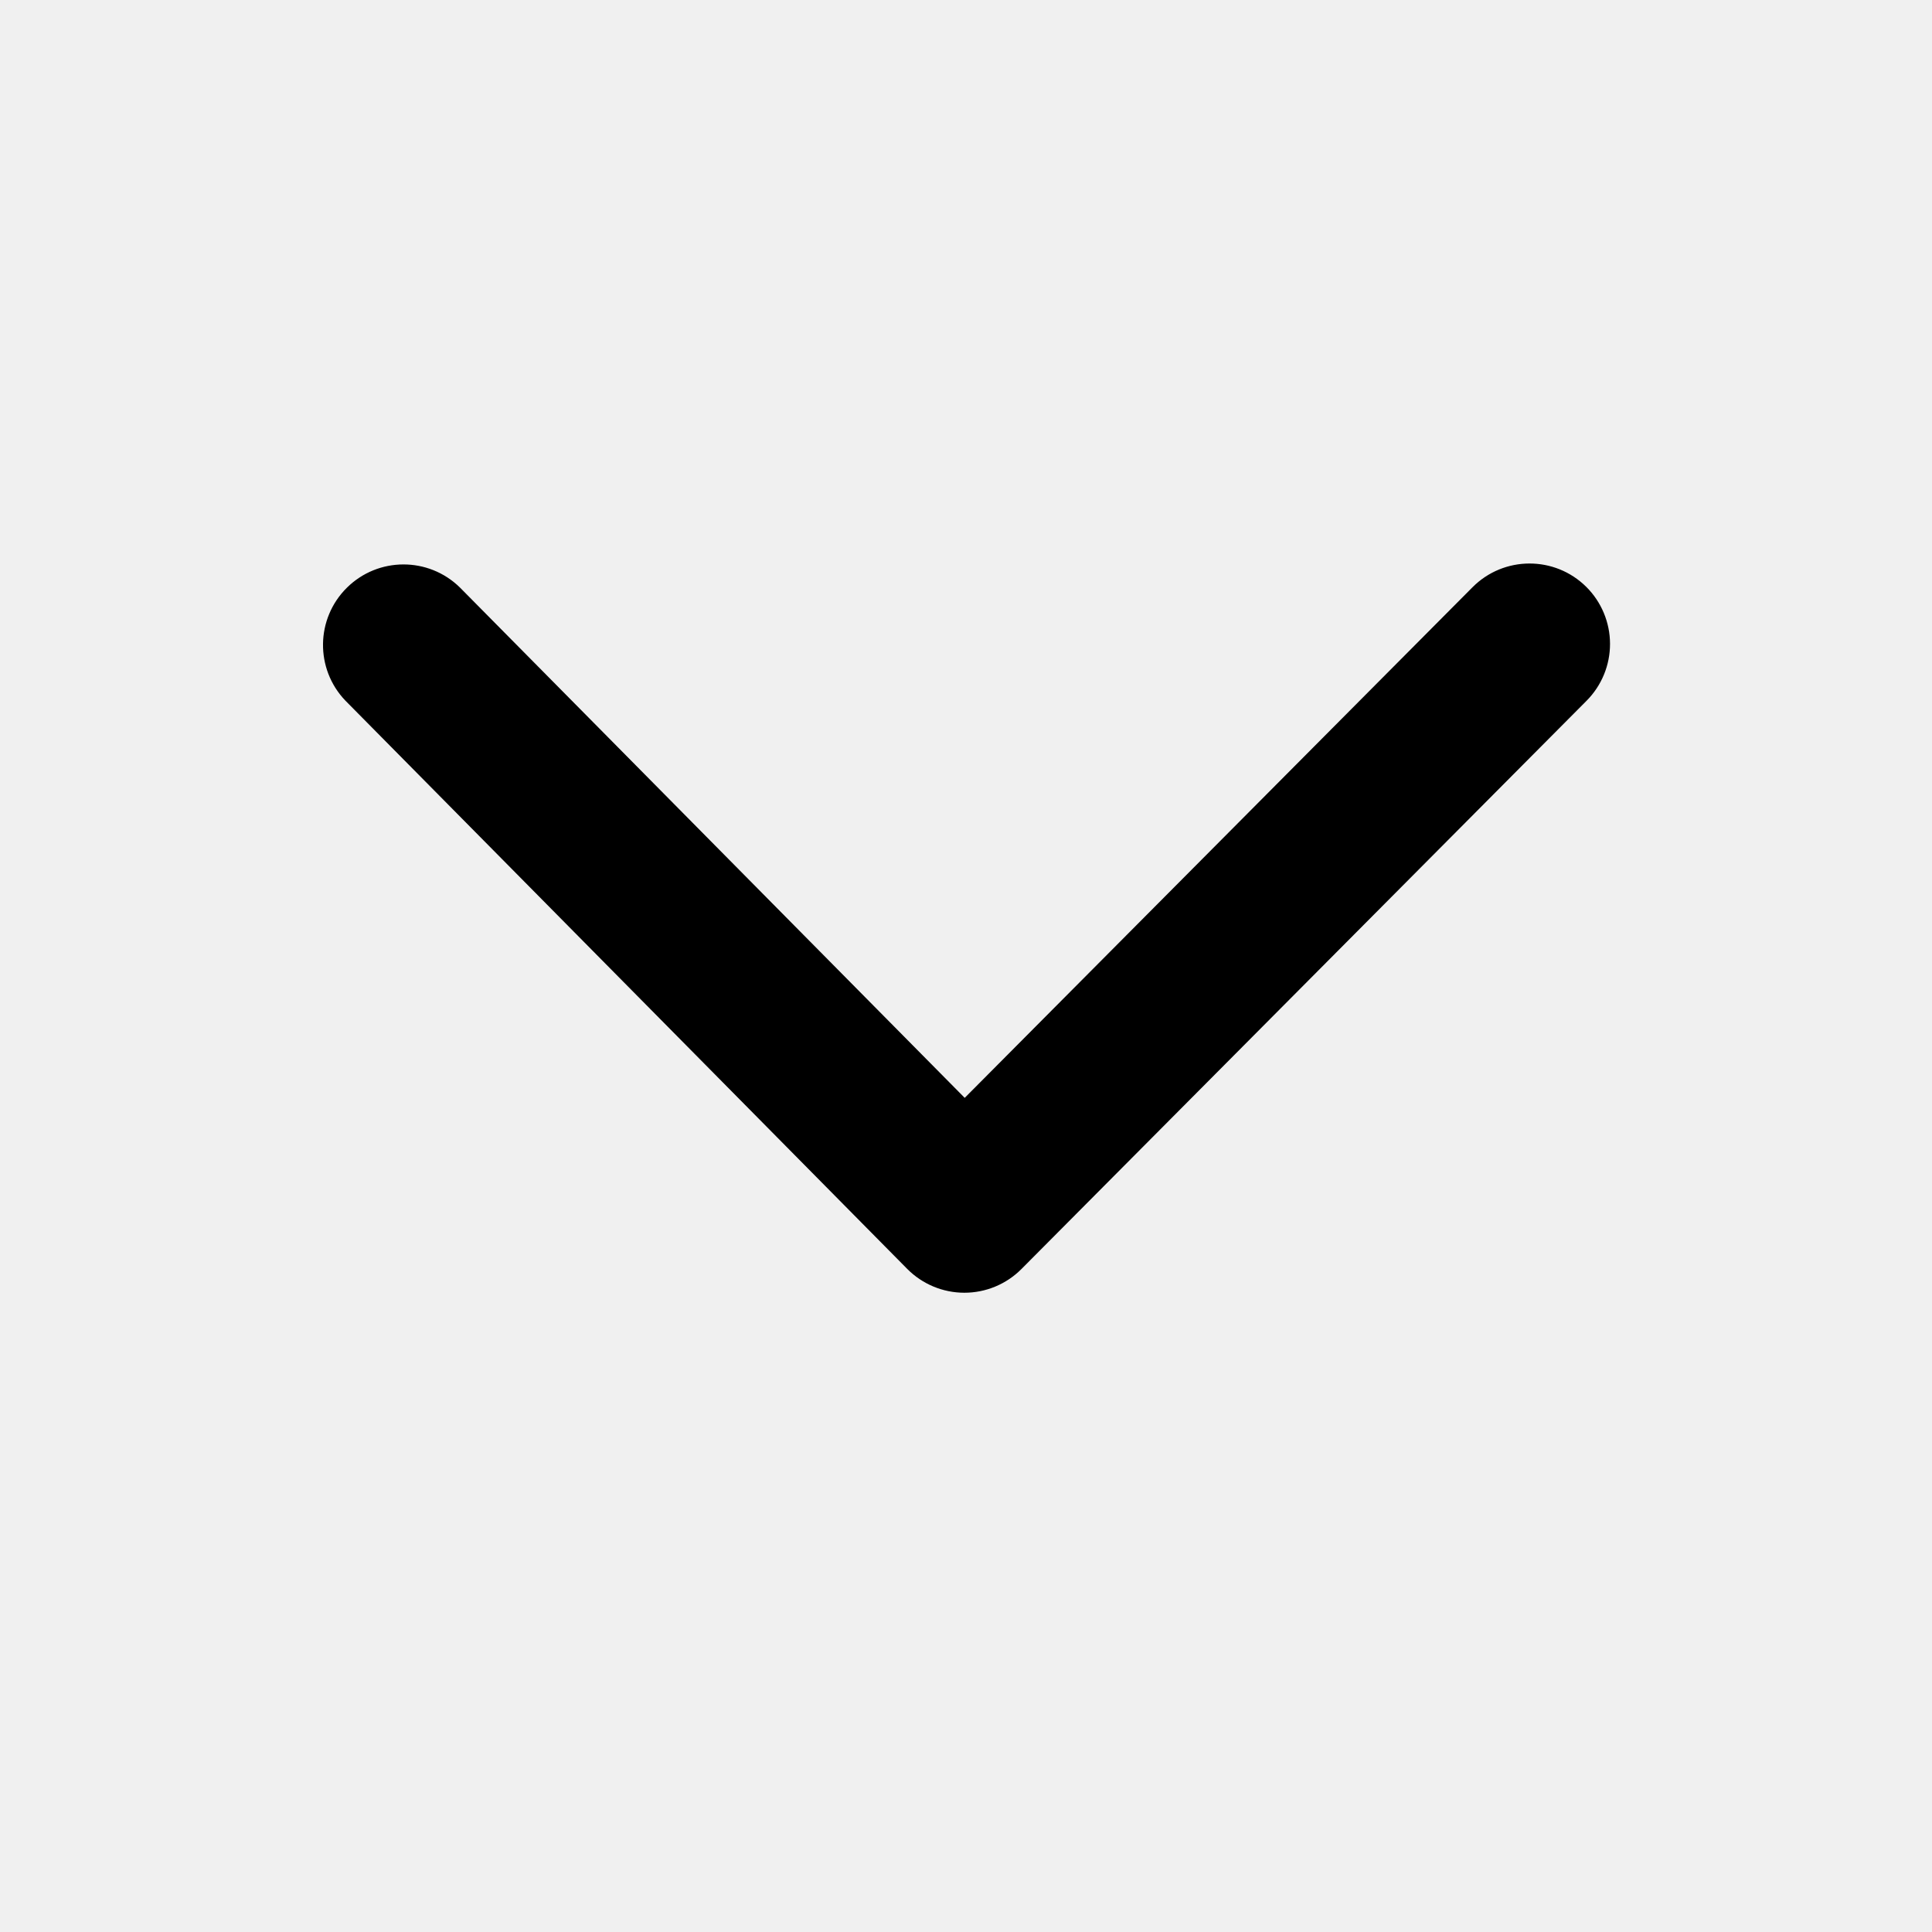
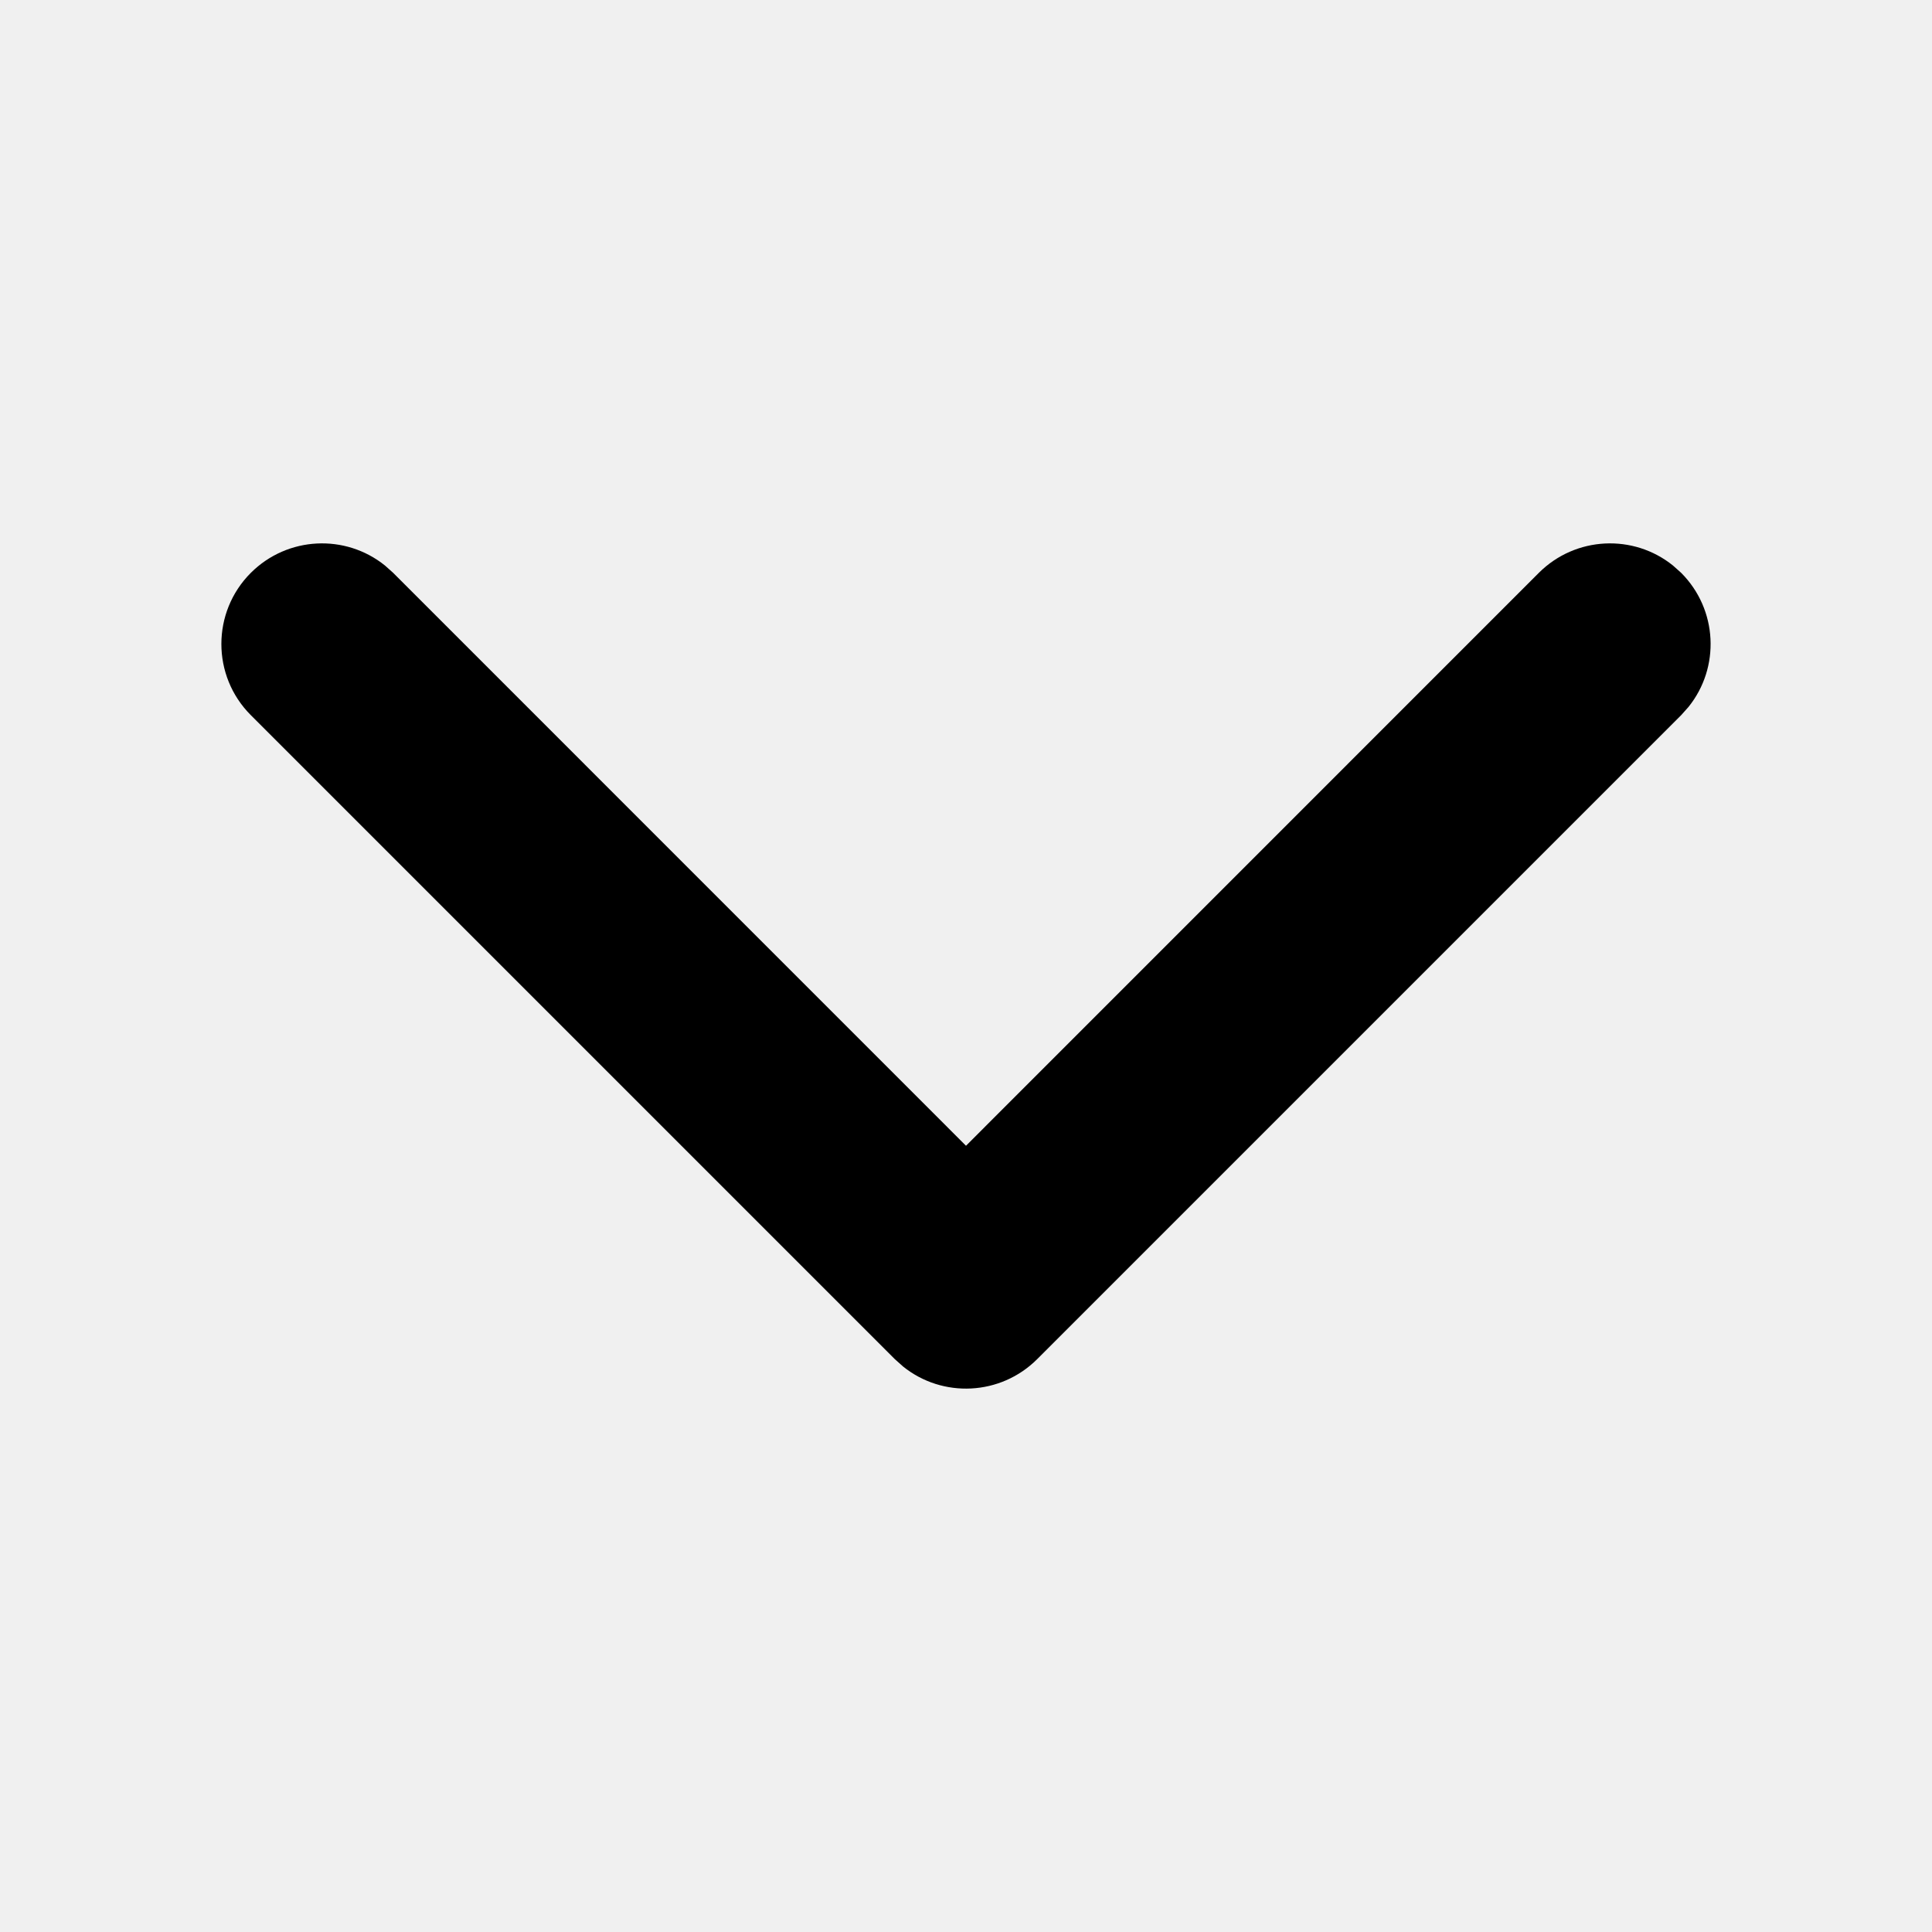
- <svg xmlns="http://www.w3.org/2000/svg" xmlns:xlink="http://www.w3.org/1999/xlink" width="24" height="24" viewBox="0 0 24 24">
-   <defs>
-     <path id="a" d="M19.705 7.29a1 1 0 01.004 1.415l-7.02 7.059a1 1 0 01-1.42-.002L4.29 8.703a1 1 0 011.422-1.406l6.272 6.341 6.308-6.343a1 1 0 011.414-.004z" />
-   </defs>
-   <g fill-rule="evenodd">
-     <path fill="none" d="M0 0h24v24H0z" />
-     <mask id="b" fill="#fff">
-       <use xlink:href="#a" />
-     </mask>
-     <g mask="url(#b)">
-       <path d="M0 0h24v24H0z" />
-     </g>
+ <svg xmlns="http://www.w3.org/2000/svg" width="24" height="24" viewBox="0 0 24 24">
+   <g fill="none" fill-rule="evenodd">
+     <rect width="24" height="24" fill="#FFF" opacity="0" />
+     <path fill="#000" fill-rule="nonzero" d="M3.116,7.116 C3.572,6.661 4.292,6.63 4.782,7.025 L4.884,7.116 L12,14.233 L19.116,7.116 C19.572,6.661 20.292,6.63 20.782,7.025 L20.884,7.116 C21.339,7.572 21.37,8.292 20.975,8.782 L20.884,8.884 L12.884,16.884 C12.428,17.339 11.708,17.37 11.218,16.975 L11.116,16.884 L3.116,8.884 C2.628,8.396 2.628,7.604 3.116,7.116 Z" />
  </g>
</svg>
